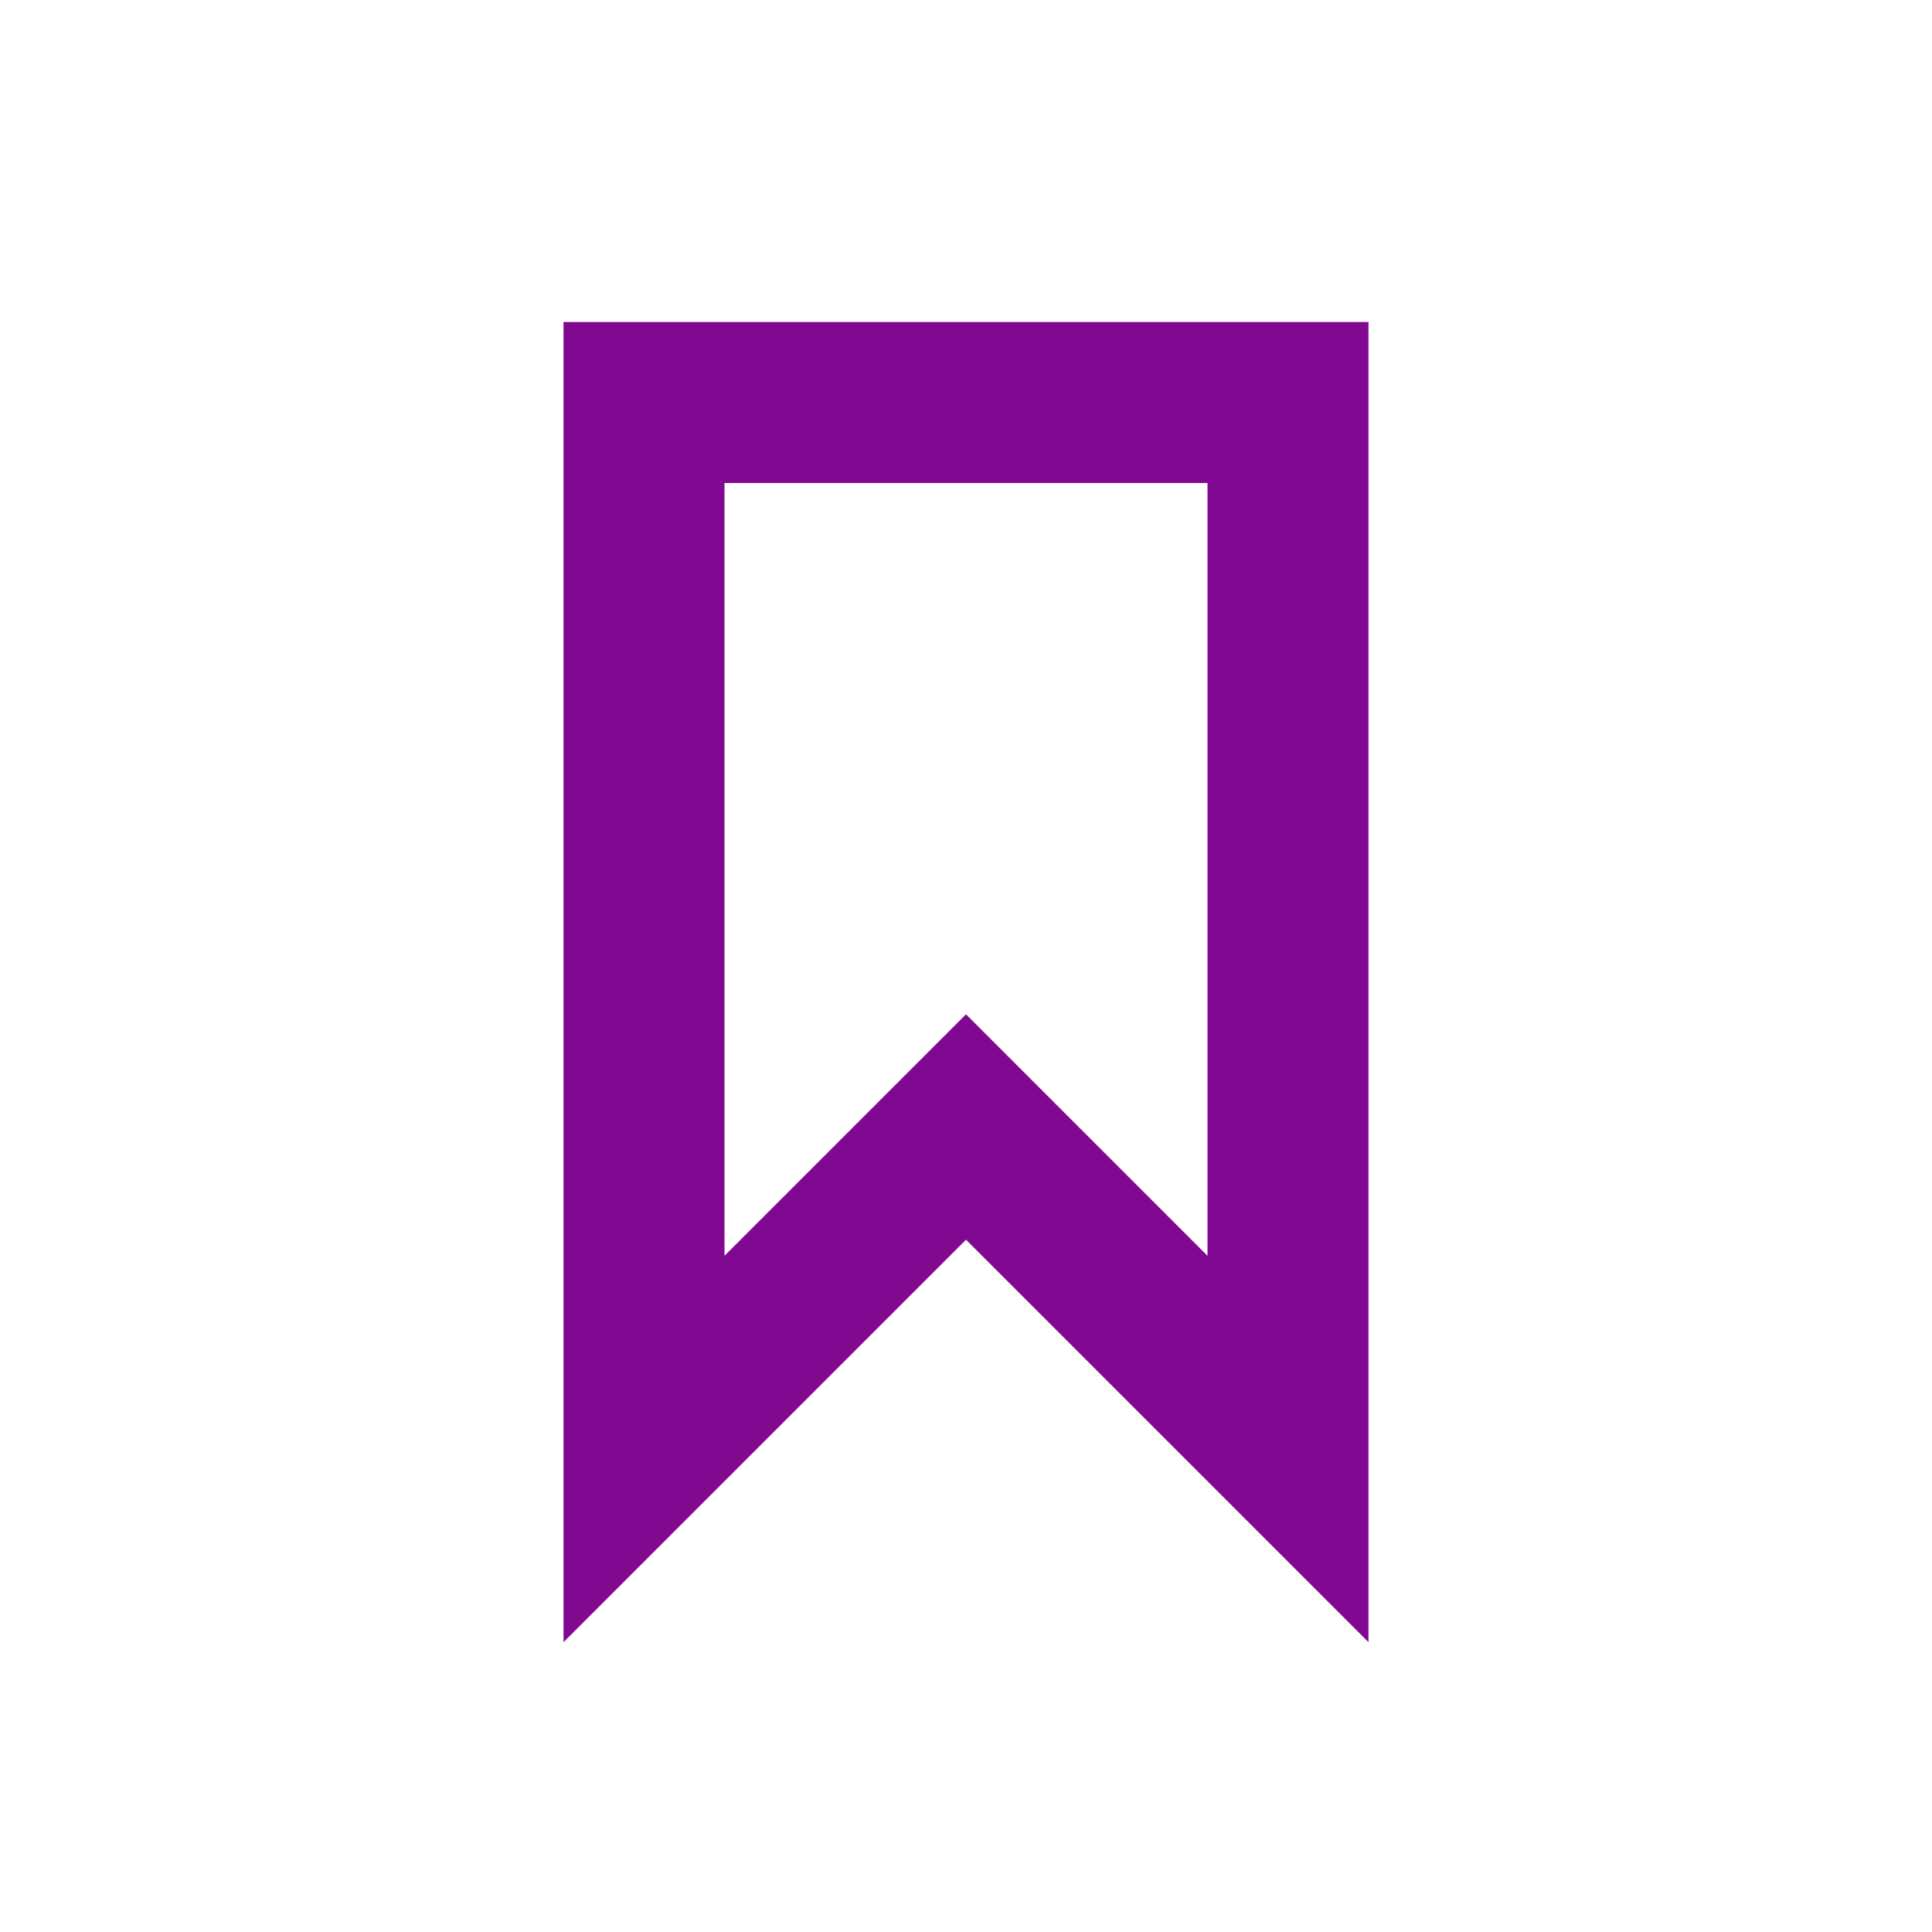
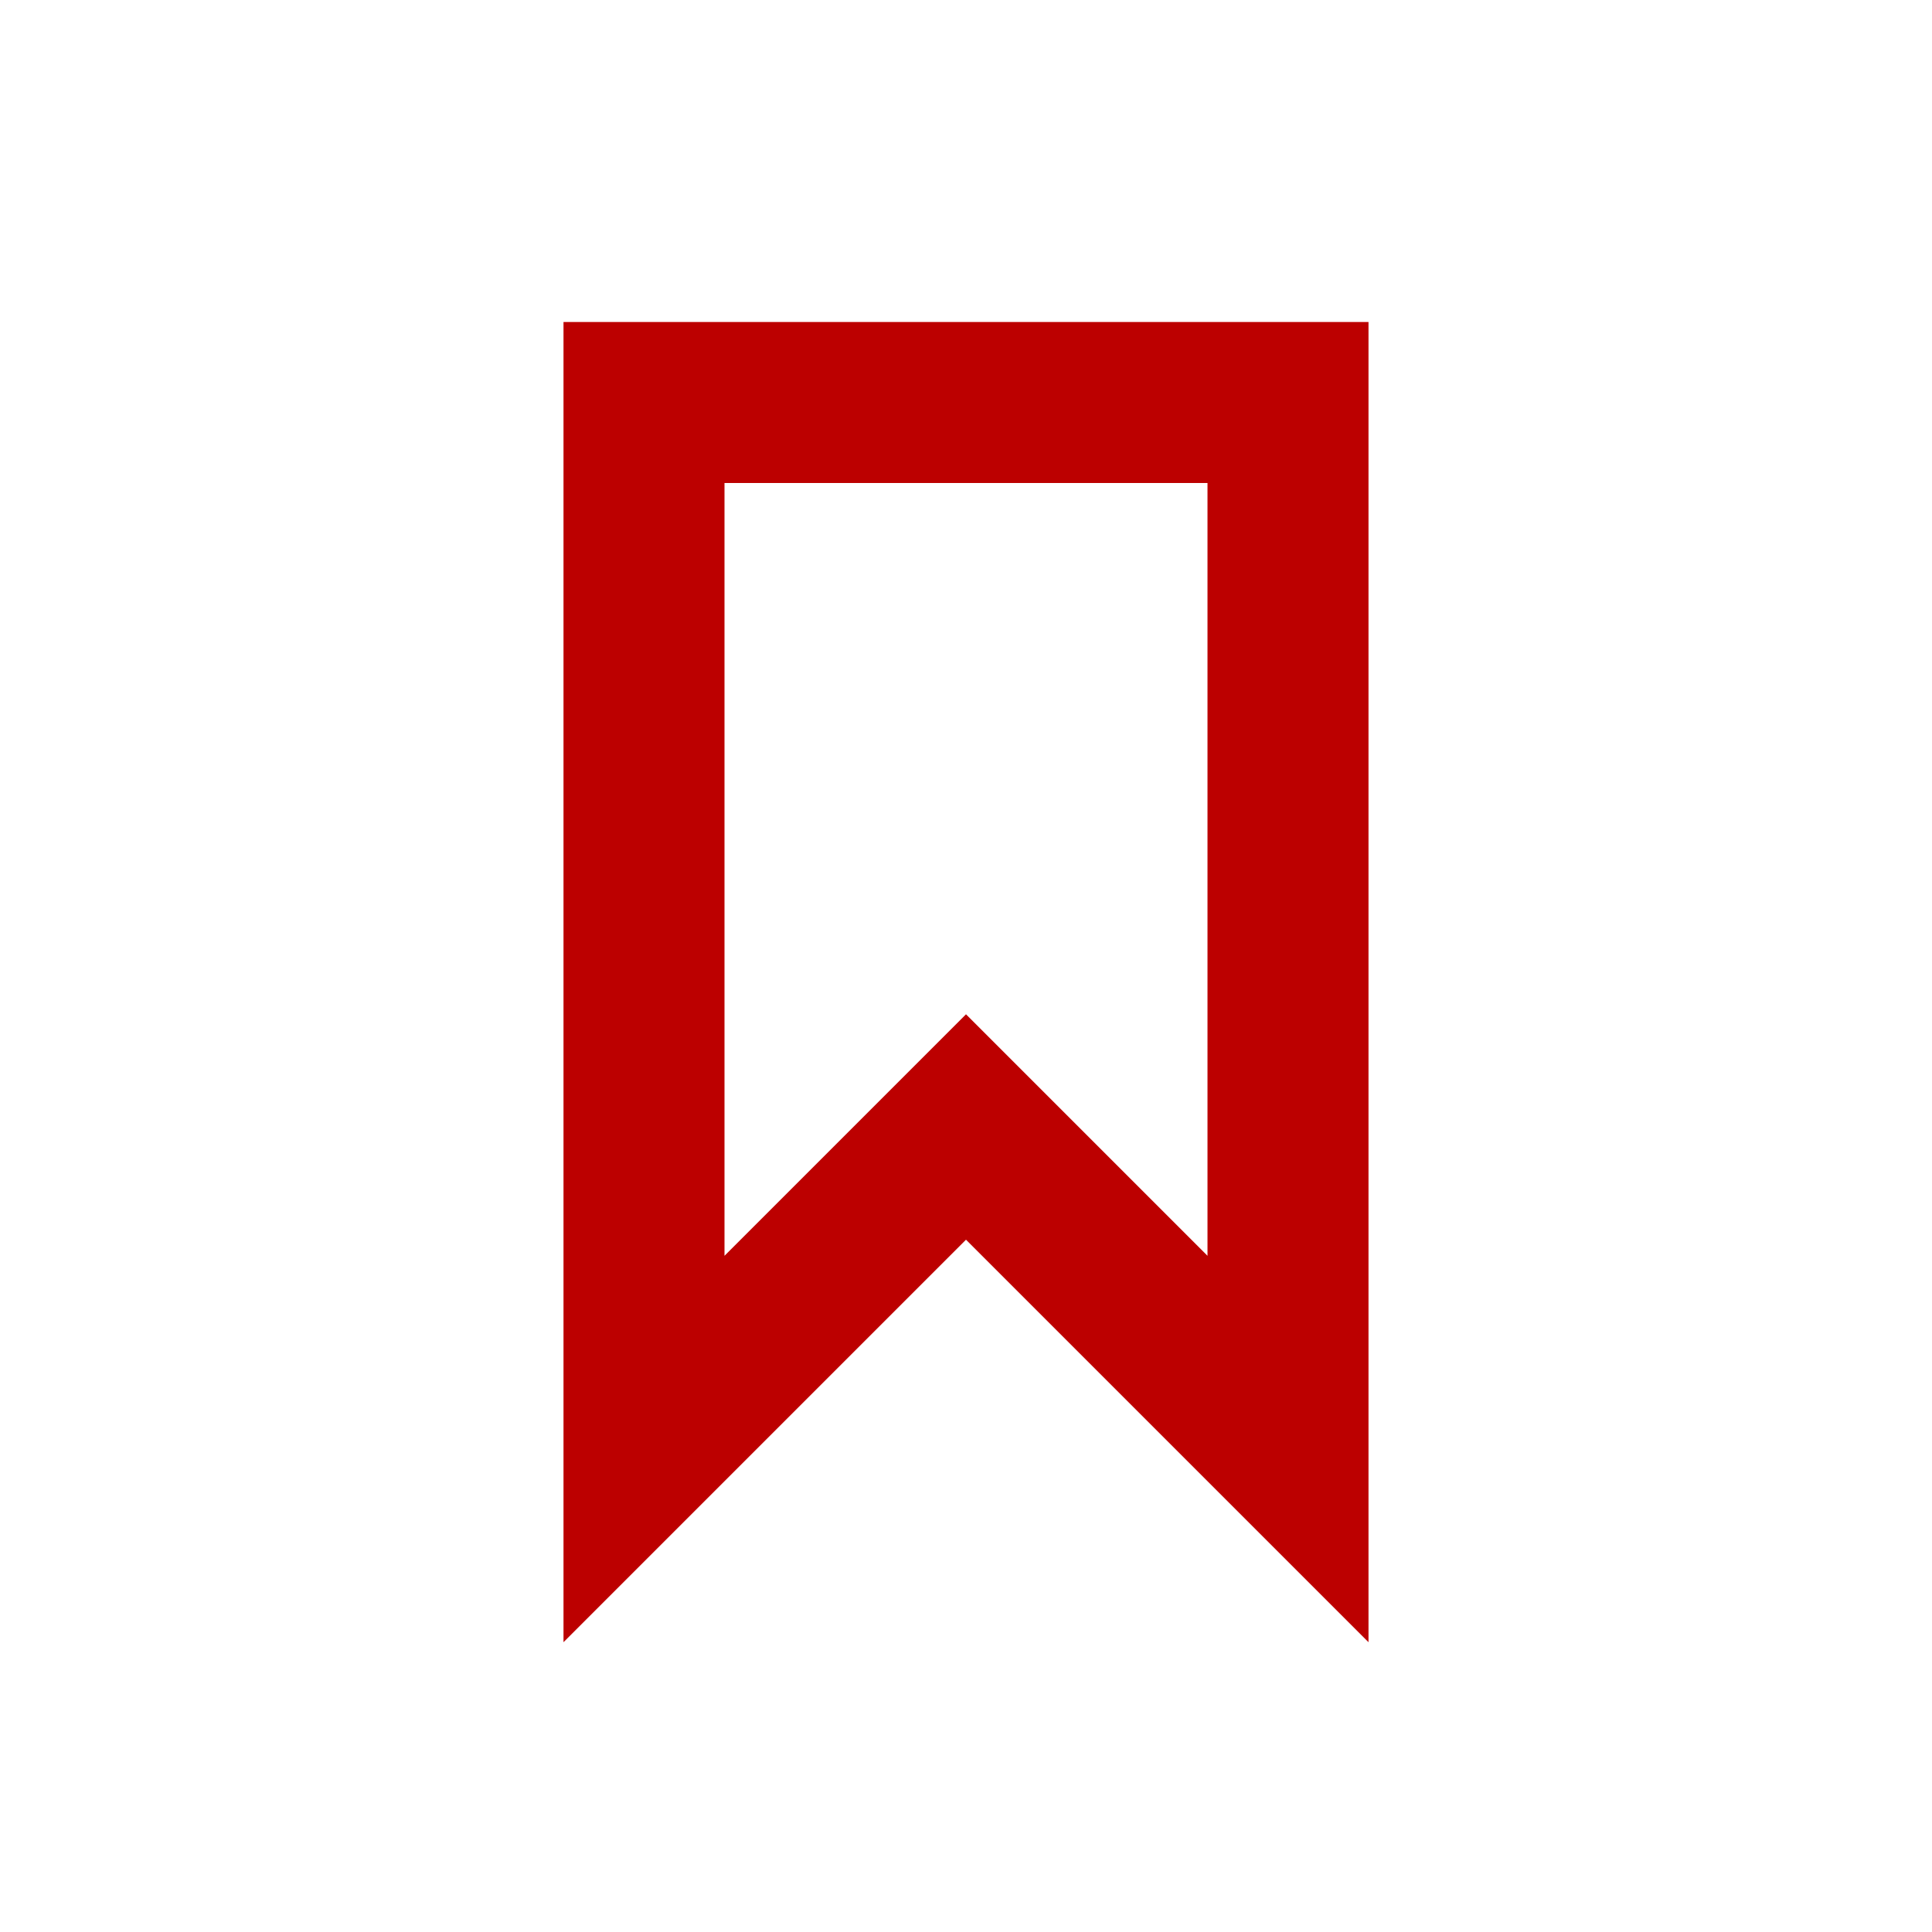
<svg xmlns="http://www.w3.org/2000/svg" version="1.1" id="svg11" x="0px" y="0px" viewBox="0 0 24 24" style="enable-background:new 0 0 24 24;" xml:space="preserve">
  <style type="text/css">
- 	.st0{fill:#810890;}
+ 	.st0{fill:#BC0000;}
	.st1{fill:none;}
</style>
  <g id="Artboard">
    <g id="ic-label-liliac" transform="translate(2, 2)">
      <g id="Group_8996" transform="translate(5, 2)">
        <path id="Path_18961" class="st0" d="M10,16.4l-5-5l-5,5V0h10V16.4z M5,8.6l3,3V2H2v9.6L5,8.6z" />
      </g>
      <polygon id="Rectangle_4641" class="st1" points="0,0 20,0 20,20 0,20   " />
    </g>
  </g>
</svg>
